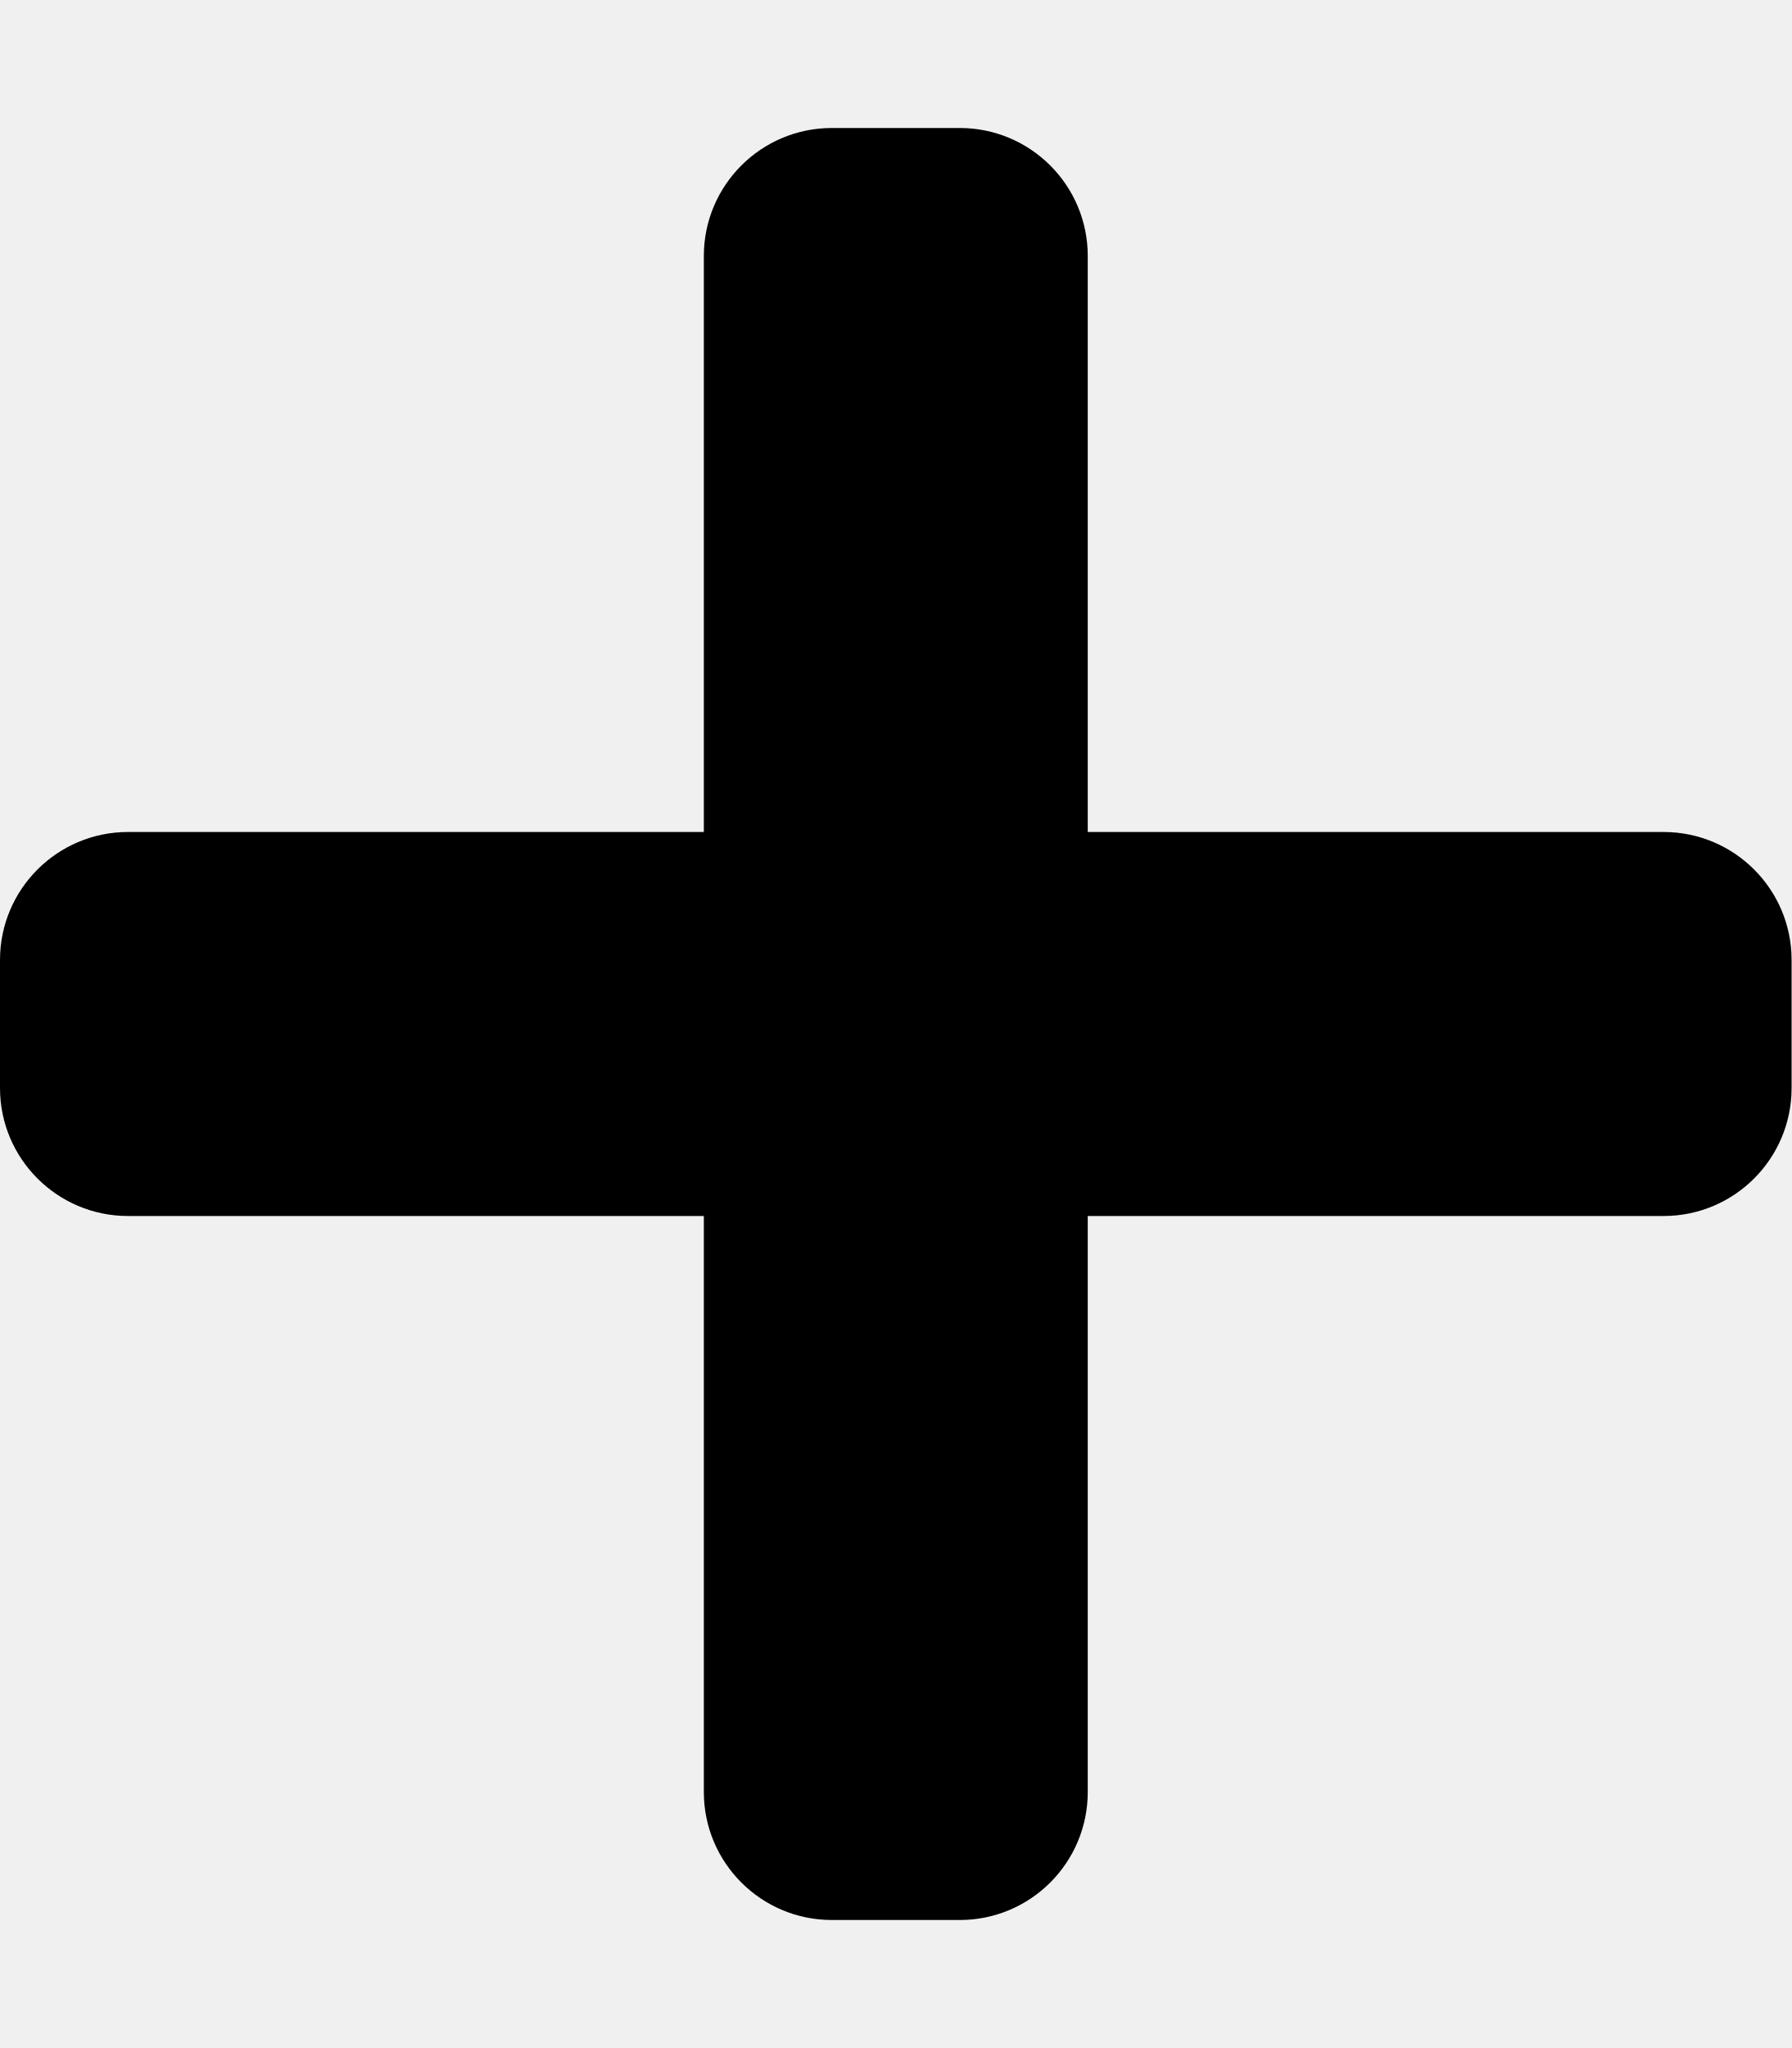
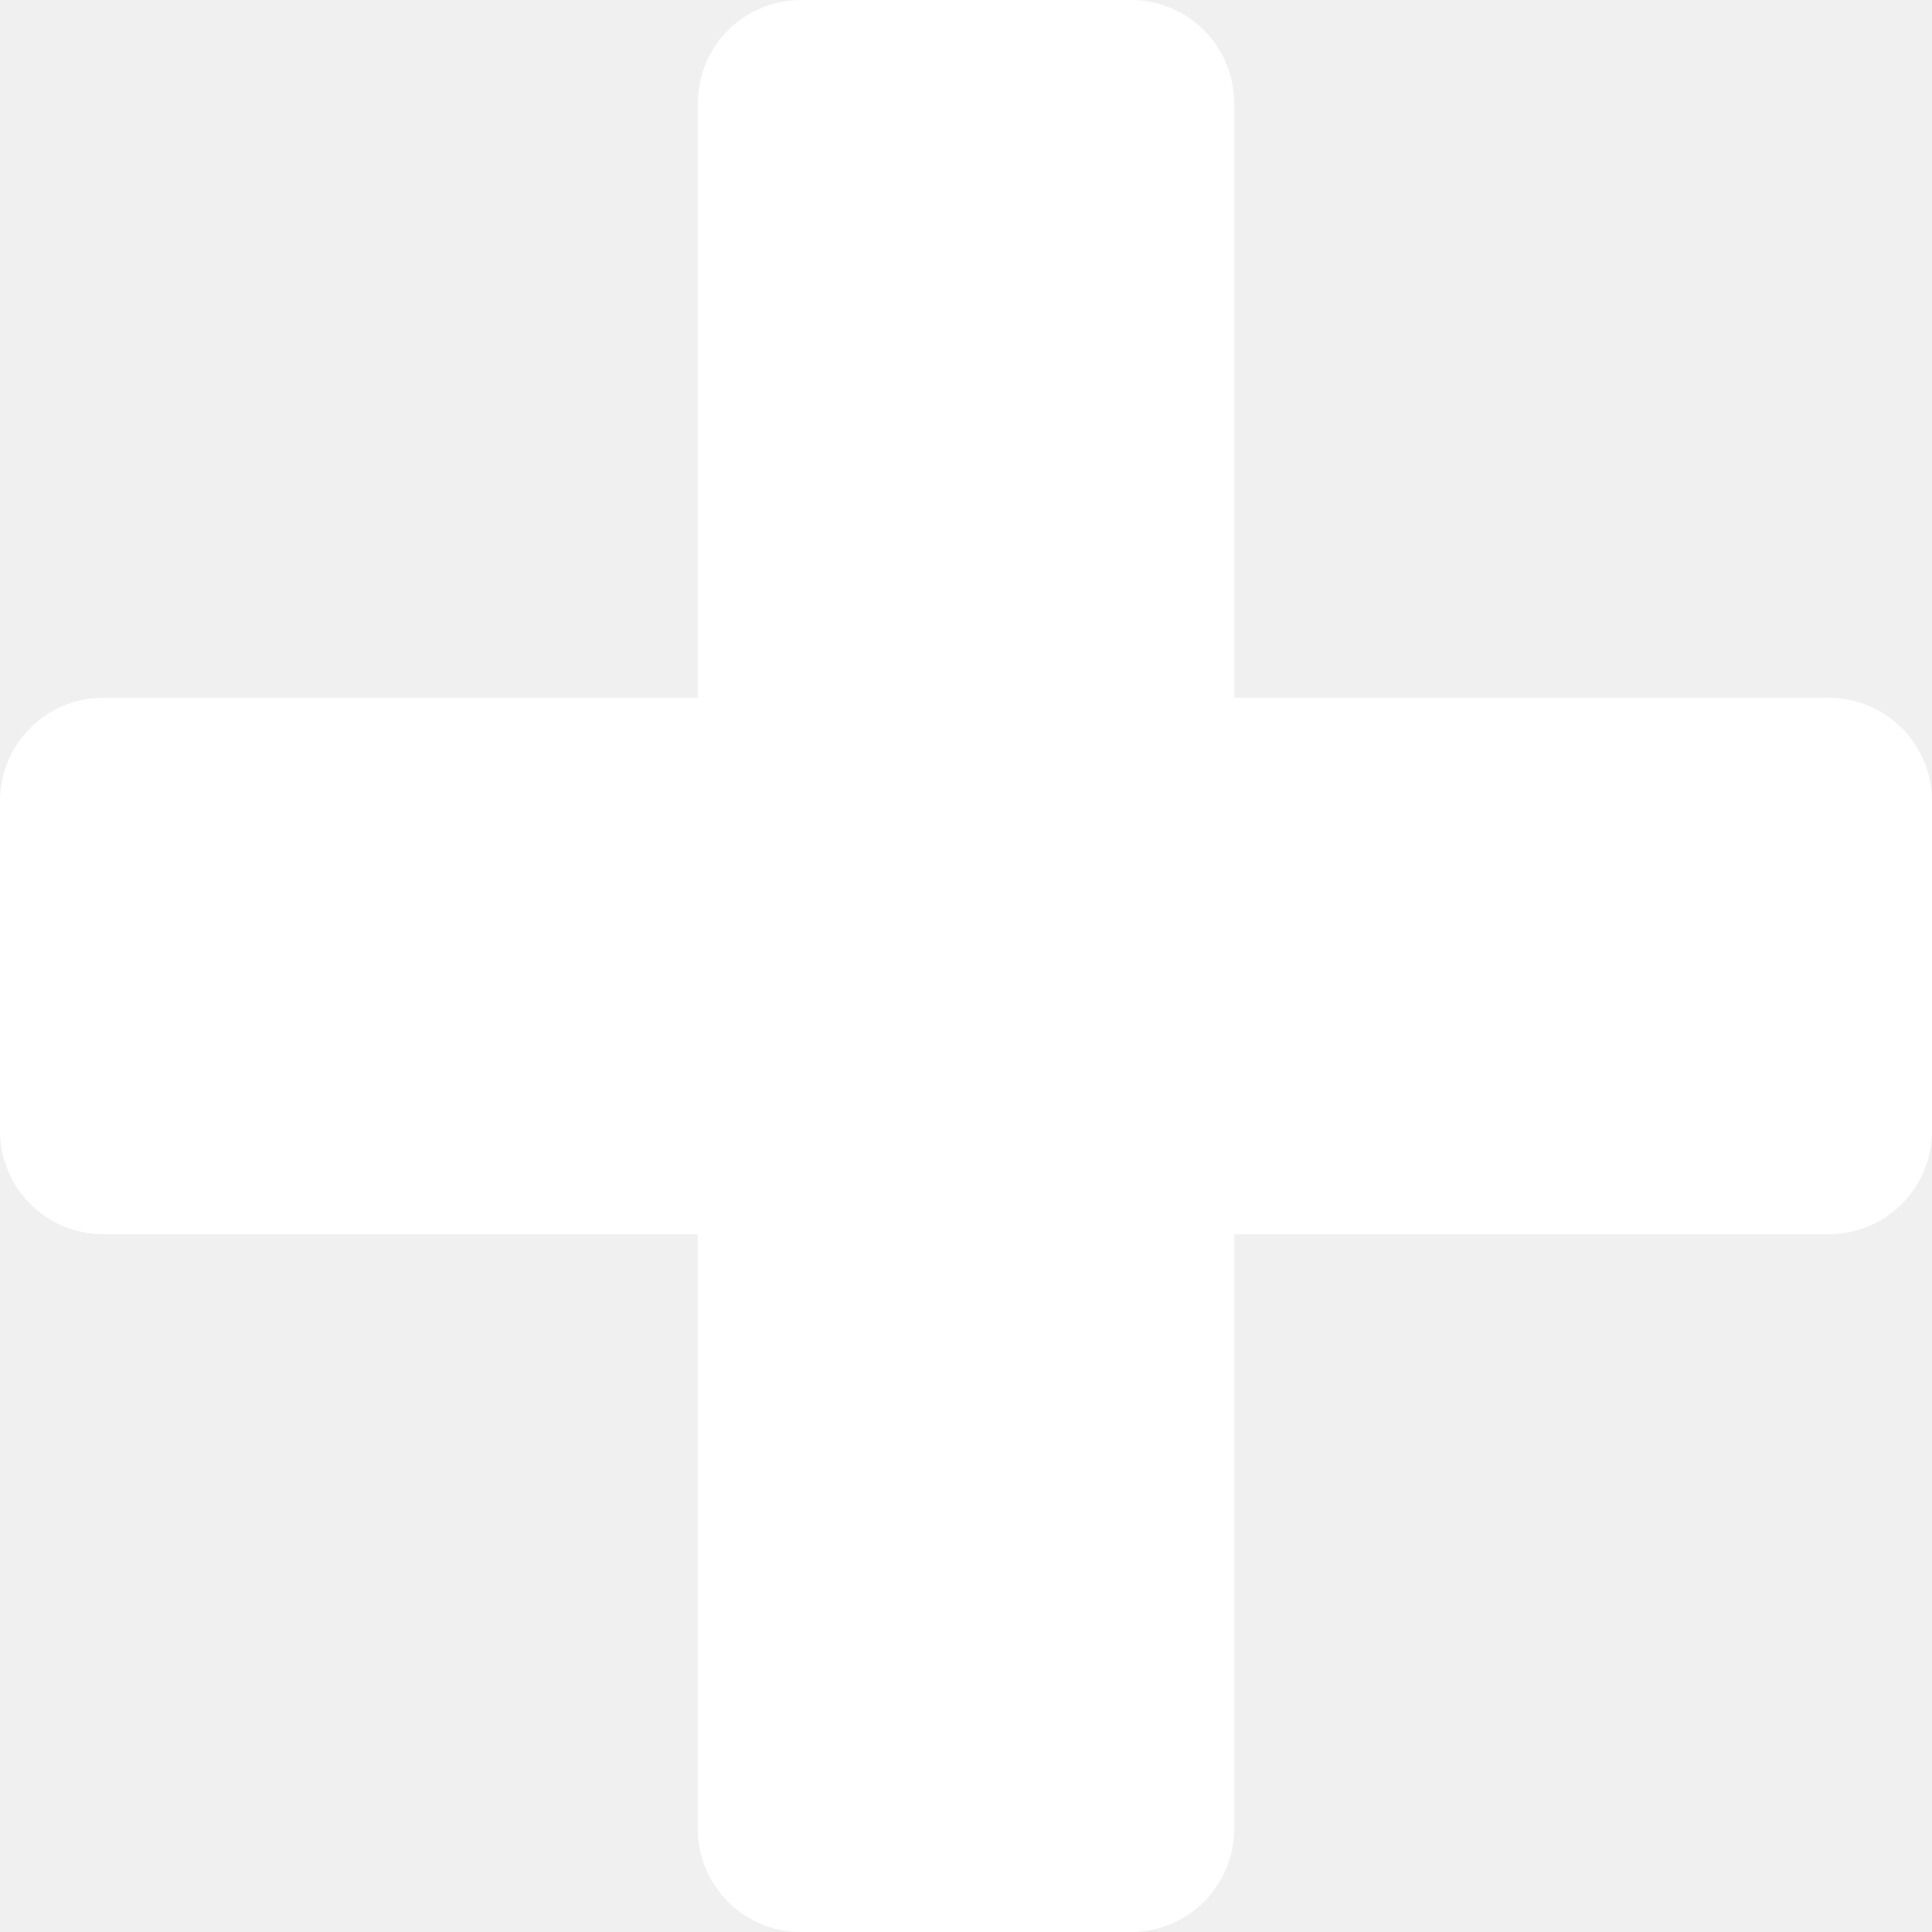
- <svg xmlns="http://www.w3.org/2000/svg" aria-hidden="true" data-prefix="fas" data-icon="plus" class="svg-inline--fa fa-plus fa-w-14" role="img" viewBox="0 0 448 512">
-   <path fill="currentColor" d="M416 208H272V64c0-17.67-14.33-32-32-32h-32c-17.67 0-32 14.33-32 32v144H32c-17.67 0-32 14.33-32 32v32c0 17.67 14.33 32 32 32h144v144c0 17.67 14.33 32 32 32h32c17.67 0 32-14.33 32-32V304h144c17.67 0 32-14.33 32-32v-32c0-17.67-14.33-32-32-32z" />
+ <svg xmlns="http://www.w3.org/2000/svg" width="60" height="60" viewBox="0 0 60 60" fill="none">
+   <path d="M60 35.116V24.884C60 23.103 58.567 21.67 56.786 21.67H38.33V3.214C38.33 1.433 36.897 0 35.116 0H24.884C23.103 0 21.67 1.433 21.67 3.214V21.67H3.214C1.433 21.67 0 23.103 0 24.884V35.116C0 36.897 1.433 38.33 3.214 38.33H21.67V56.786C21.67 58.567 23.103 60 24.884 60H35.116C36.897 60 38.33 58.567 38.33 56.786V38.33H56.786C58.567 38.33 60 36.897 60 35.116Z" fill="white" />
</svg>
